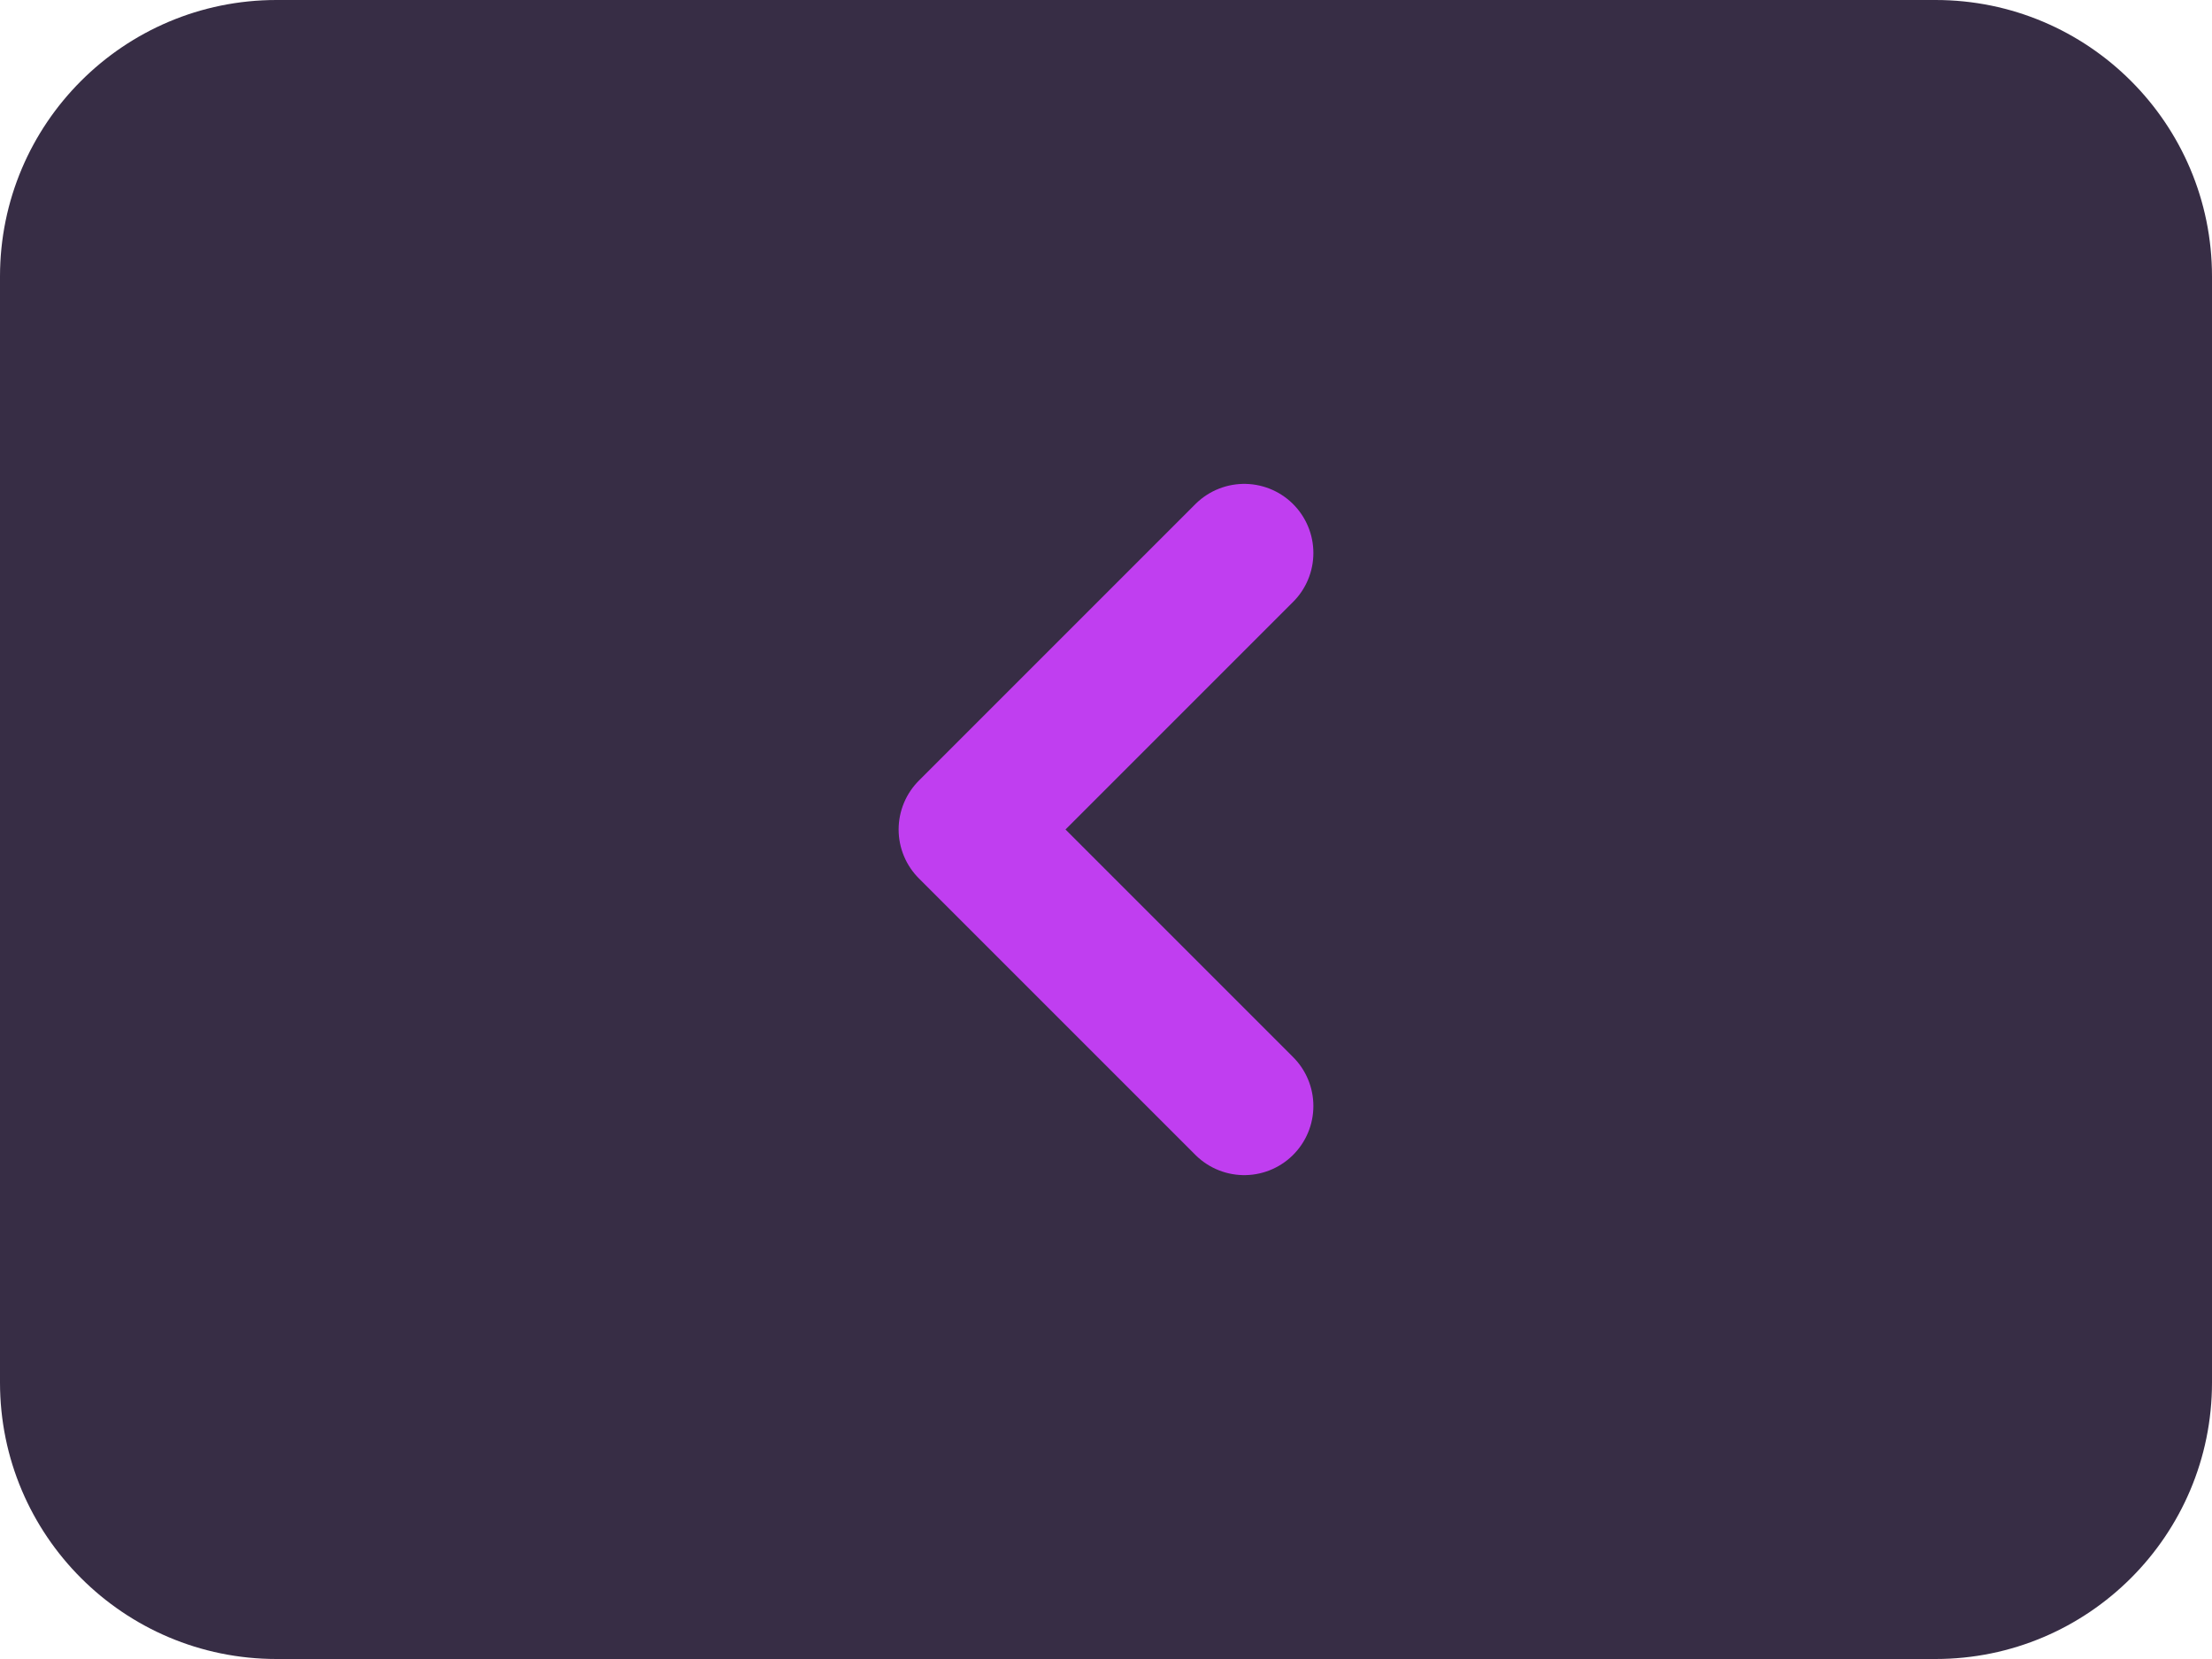
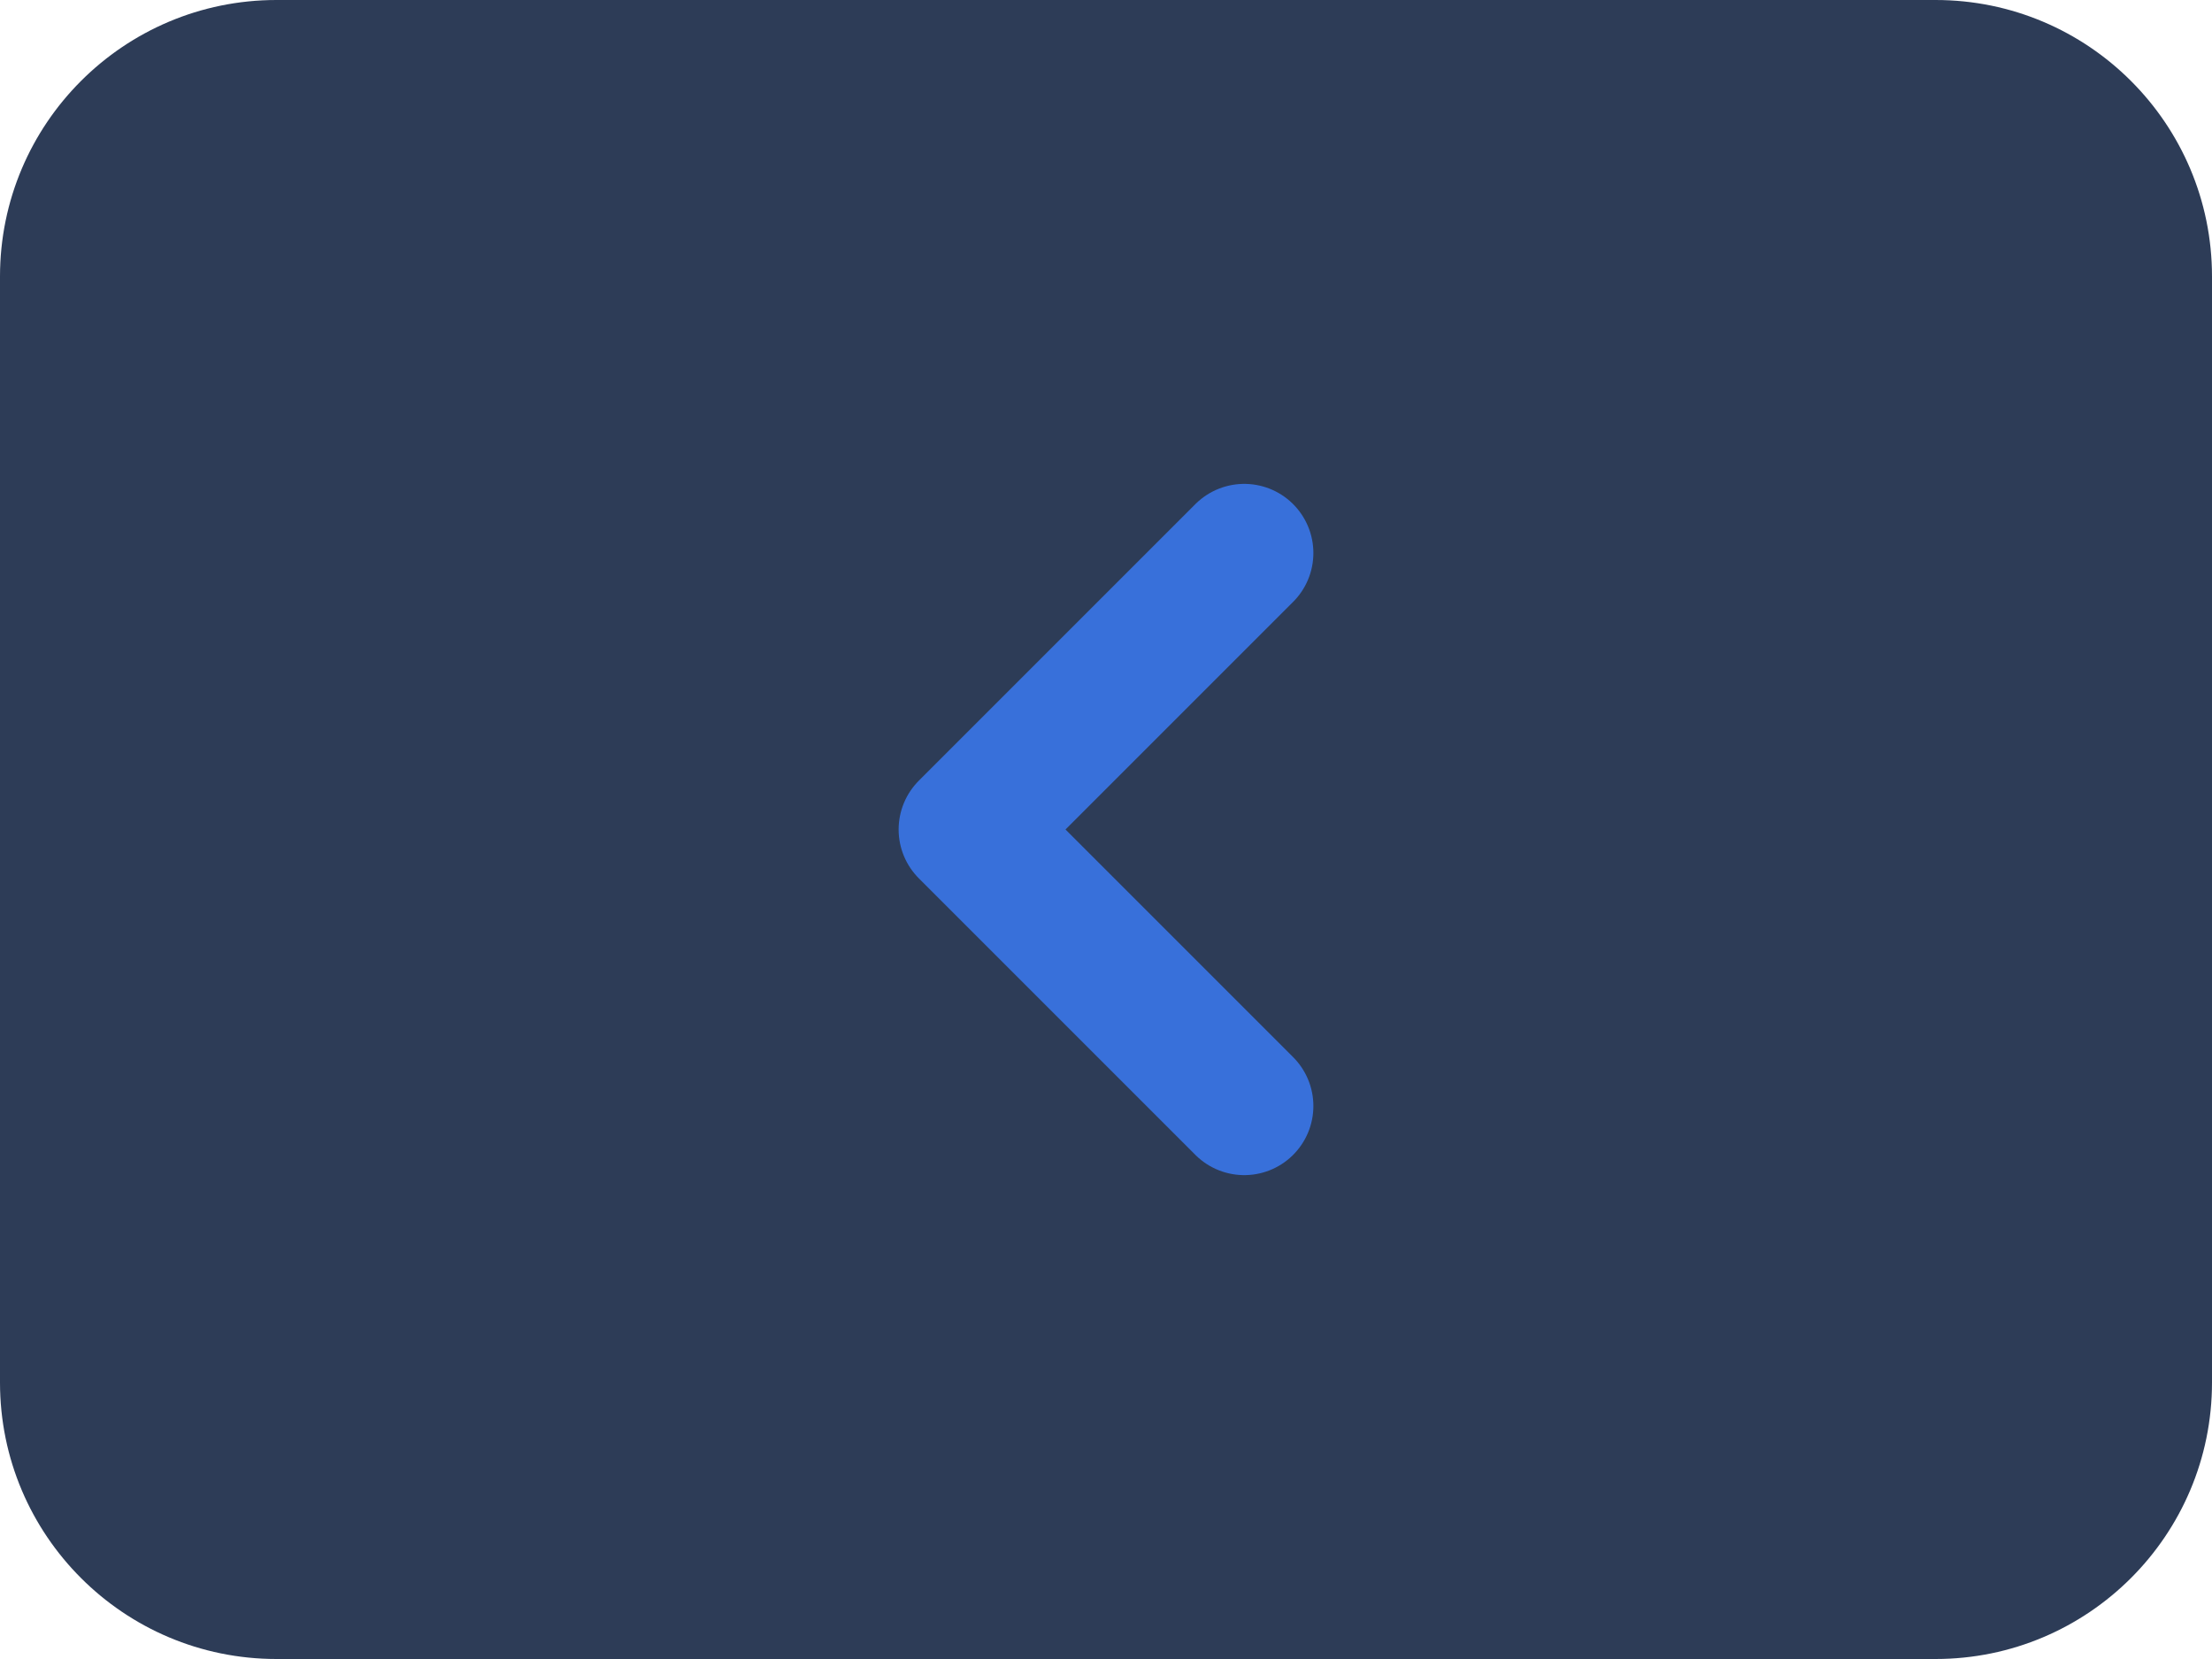
<svg xmlns="http://www.w3.org/2000/svg" width="32" height="24" viewBox="0 0 32 24" fill="none">
-   <rect width="32" height="24" rx="4" fill="#1D112D" fill-opacity="0.88" />
-   <path d="M18 16L14 12L18 8" stroke="#C03EF0" stroke-width="2" stroke-linecap="round" stroke-linejoin="round" />
+   <rect width="32" height="24" rx="4" fill="#112241" fill-opacity="0.88" />
+   <path d="M18 16L14 12L18 8" stroke="#3870da" stroke-width="2" stroke-linecap="round" stroke-linejoin="round" />
</svg>
